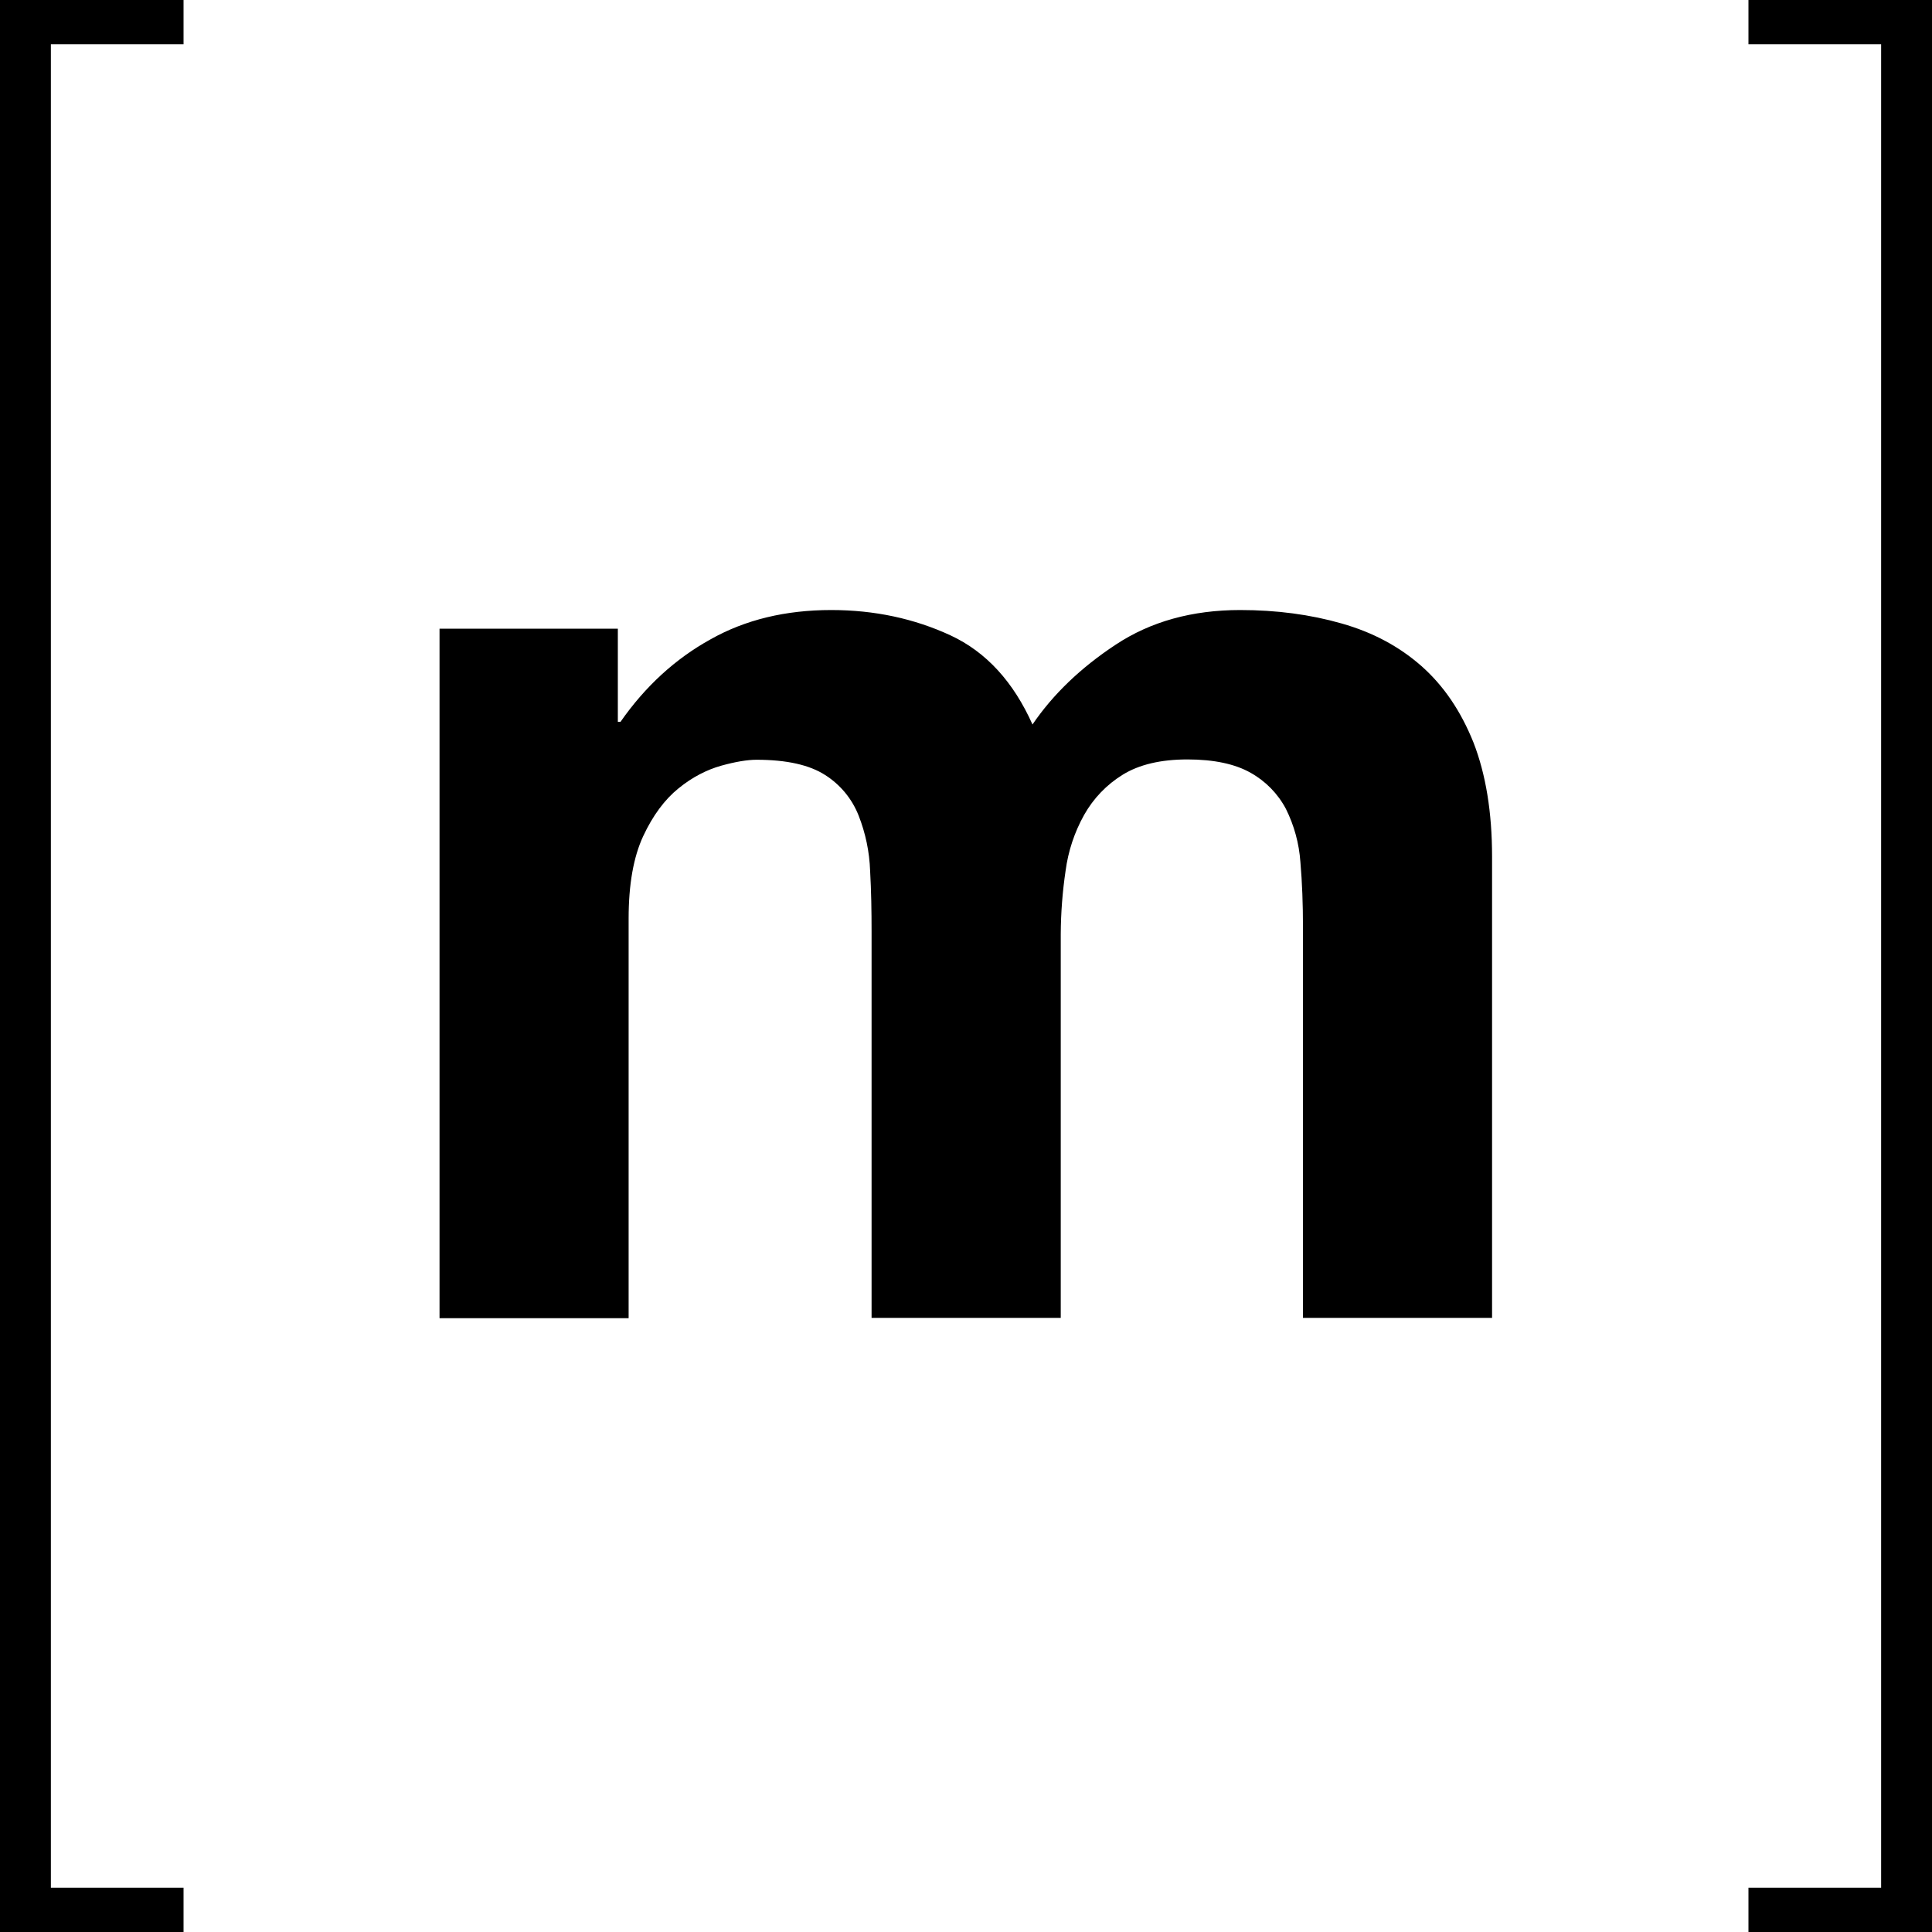
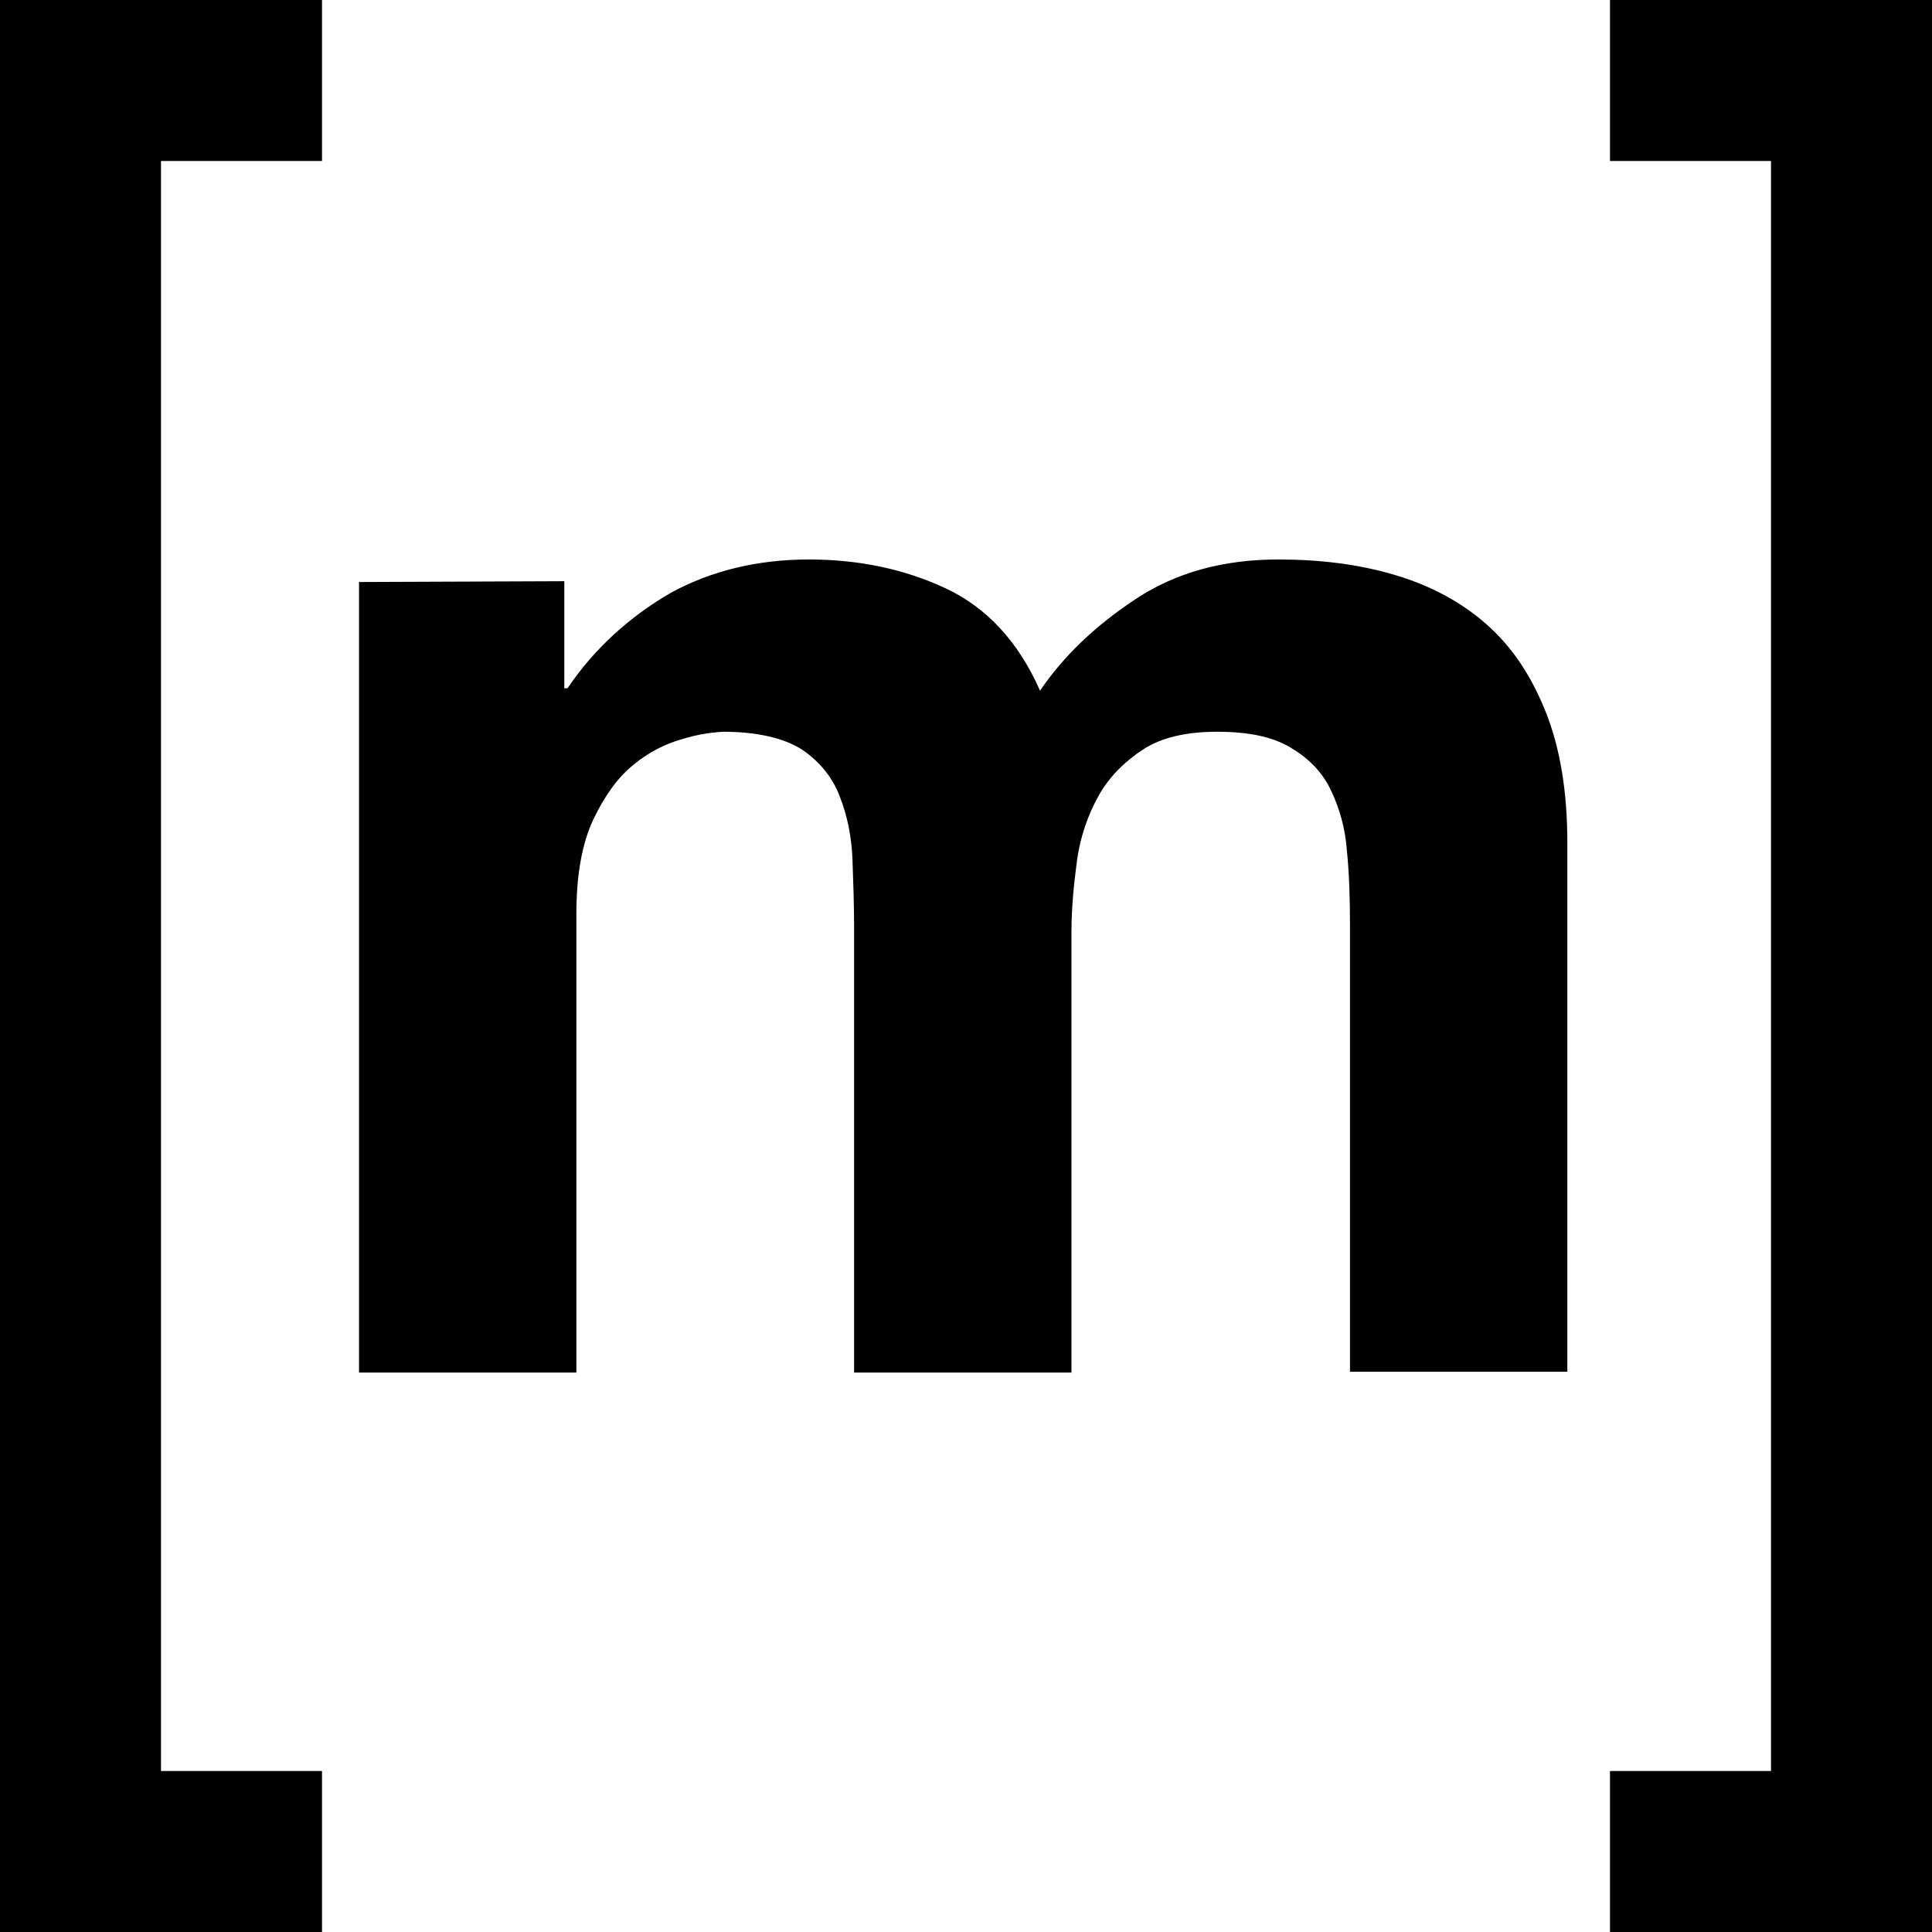
<svg xmlns="http://www.w3.org/2000/svg" viewBox="0 0 24 24" fill="currentColor" stroke="none">
-   <path d="M.632.55v22.9H2.28V24H0V0h2.28v.55zm7.043 7.26v1.157h.033c.309-.443.683-.784 1.117-1.024.433-.245.936-.365 1.5-.365.54 0 1.033.107 1.481.314.448.208.785.582 1.02 1.108.254-.374.6-.706 1.034-.992.434-.287.95-.43 1.546-.43.453 0 .872.056 1.26.167.388.11.716.286.993.53.276.245.489.559.646.951.152.392.23.863.23 1.417v5.728h-2.349V11.52c0-.286-.01-.559-.032-.812a1.755 1.755 0 0 0-.18-.66 1.106 1.106 0 0 0-.438-.448c-.194-.11-.457-.166-.785-.166-.332 0-.6.064-.803.189a1.38 1.38 0 0 0-.48.499 1.946 1.946 0 0 0-.231.696 5.56 5.56 0 0 0-.06.785v4.768h-2.35v-4.8c0-.254-.004-.503-.018-.752a2.074 2.074 0 0 0-.143-.688 1.052 1.052 0 0 0-.415-.503c-.194-.125-.476-.19-.854-.19-.111 0-.259.024-.439.074-.18.051-.36.143-.53.282-.171.138-.319.337-.439.595-.12.259-.18.6-.18 1.02v4.966H5.46V7.81zm15.693 15.64V.55H21.72V0H24v24h-2.28v-.55z" />
+   <path d="M 22,22 V 2 H 20 V 0 h 4 v 24 h -4 v -2 z" />
+   <path d="m 7.01,7.22 v 1.33 h 0.04 C 7.38,8.06 7.82,7.66 8.34,7.36 8.84,7.09 9.41,6.95 10.05,6.95 c 0.62,0 1.19,0.12 1.7,0.36 0.51,0.24 0.9,0.66 1.17,1.27 0.29,-0.43 0.69,-0.81 1.19,-1.14 0.5,-0.33 1.09,-0.49 1.77,-0.49 0.52,0 1,0.06 1.44,0.19 0.44,0.13 0.82,0.33 1.14,0.61 0.32,0.28 0.56,0.64 0.74,1.09 0.18,0.45 0.27,0.99 0.27,1.63 v 6.57 h -2.7 v -5.56 c 0,-0.33 -0.01,-0.64 -0.04,-0.93 -0.02,-0.26 -0.09,-0.52 -0.21,-0.76 -0.11,-0.22 -0.29,-0.39 -0.5,-0.51 -0.22,-0.13 -0.52,-0.19 -0.9,-0.19 -0.38,0 -0.69,0.07 -0.92,0.22 -0.23,0.15 -0.42,0.34 -0.55,0.57 -0.14,0.25 -0.23,0.52 -0.27,0.8 -0.04,0.3 -0.07,0.6 -0.07,0.9 v 5.47 h -2.7 v -5.51 c 0,-0.29 -0.01,-0.58 -0.02,-0.86 -0.01,-0.27 -0.06,-0.54 -0.16,-0.79 -0.09,-0.24 -0.26,-0.44 -0.47,-0.58 -0.22,-0.14 -0.55,-0.22 -0.98,-0.22 -0.17,0.01 -0.34,0.04 -0.5,0.09 -0.22,0.06 -0.43,0.17 -0.61,0.32 -0.2,0.16 -0.36,0.39 -0.5,0.68 -0.14,0.3 -0.21,0.69 -0.21,1.17 V 17.05 H 4.46 V 7.23 Z" />
+   <path d="m 2,2 v 20 h 1 1 v 2 H 0 V 0 h 4 v 2 z" />
</svg>
